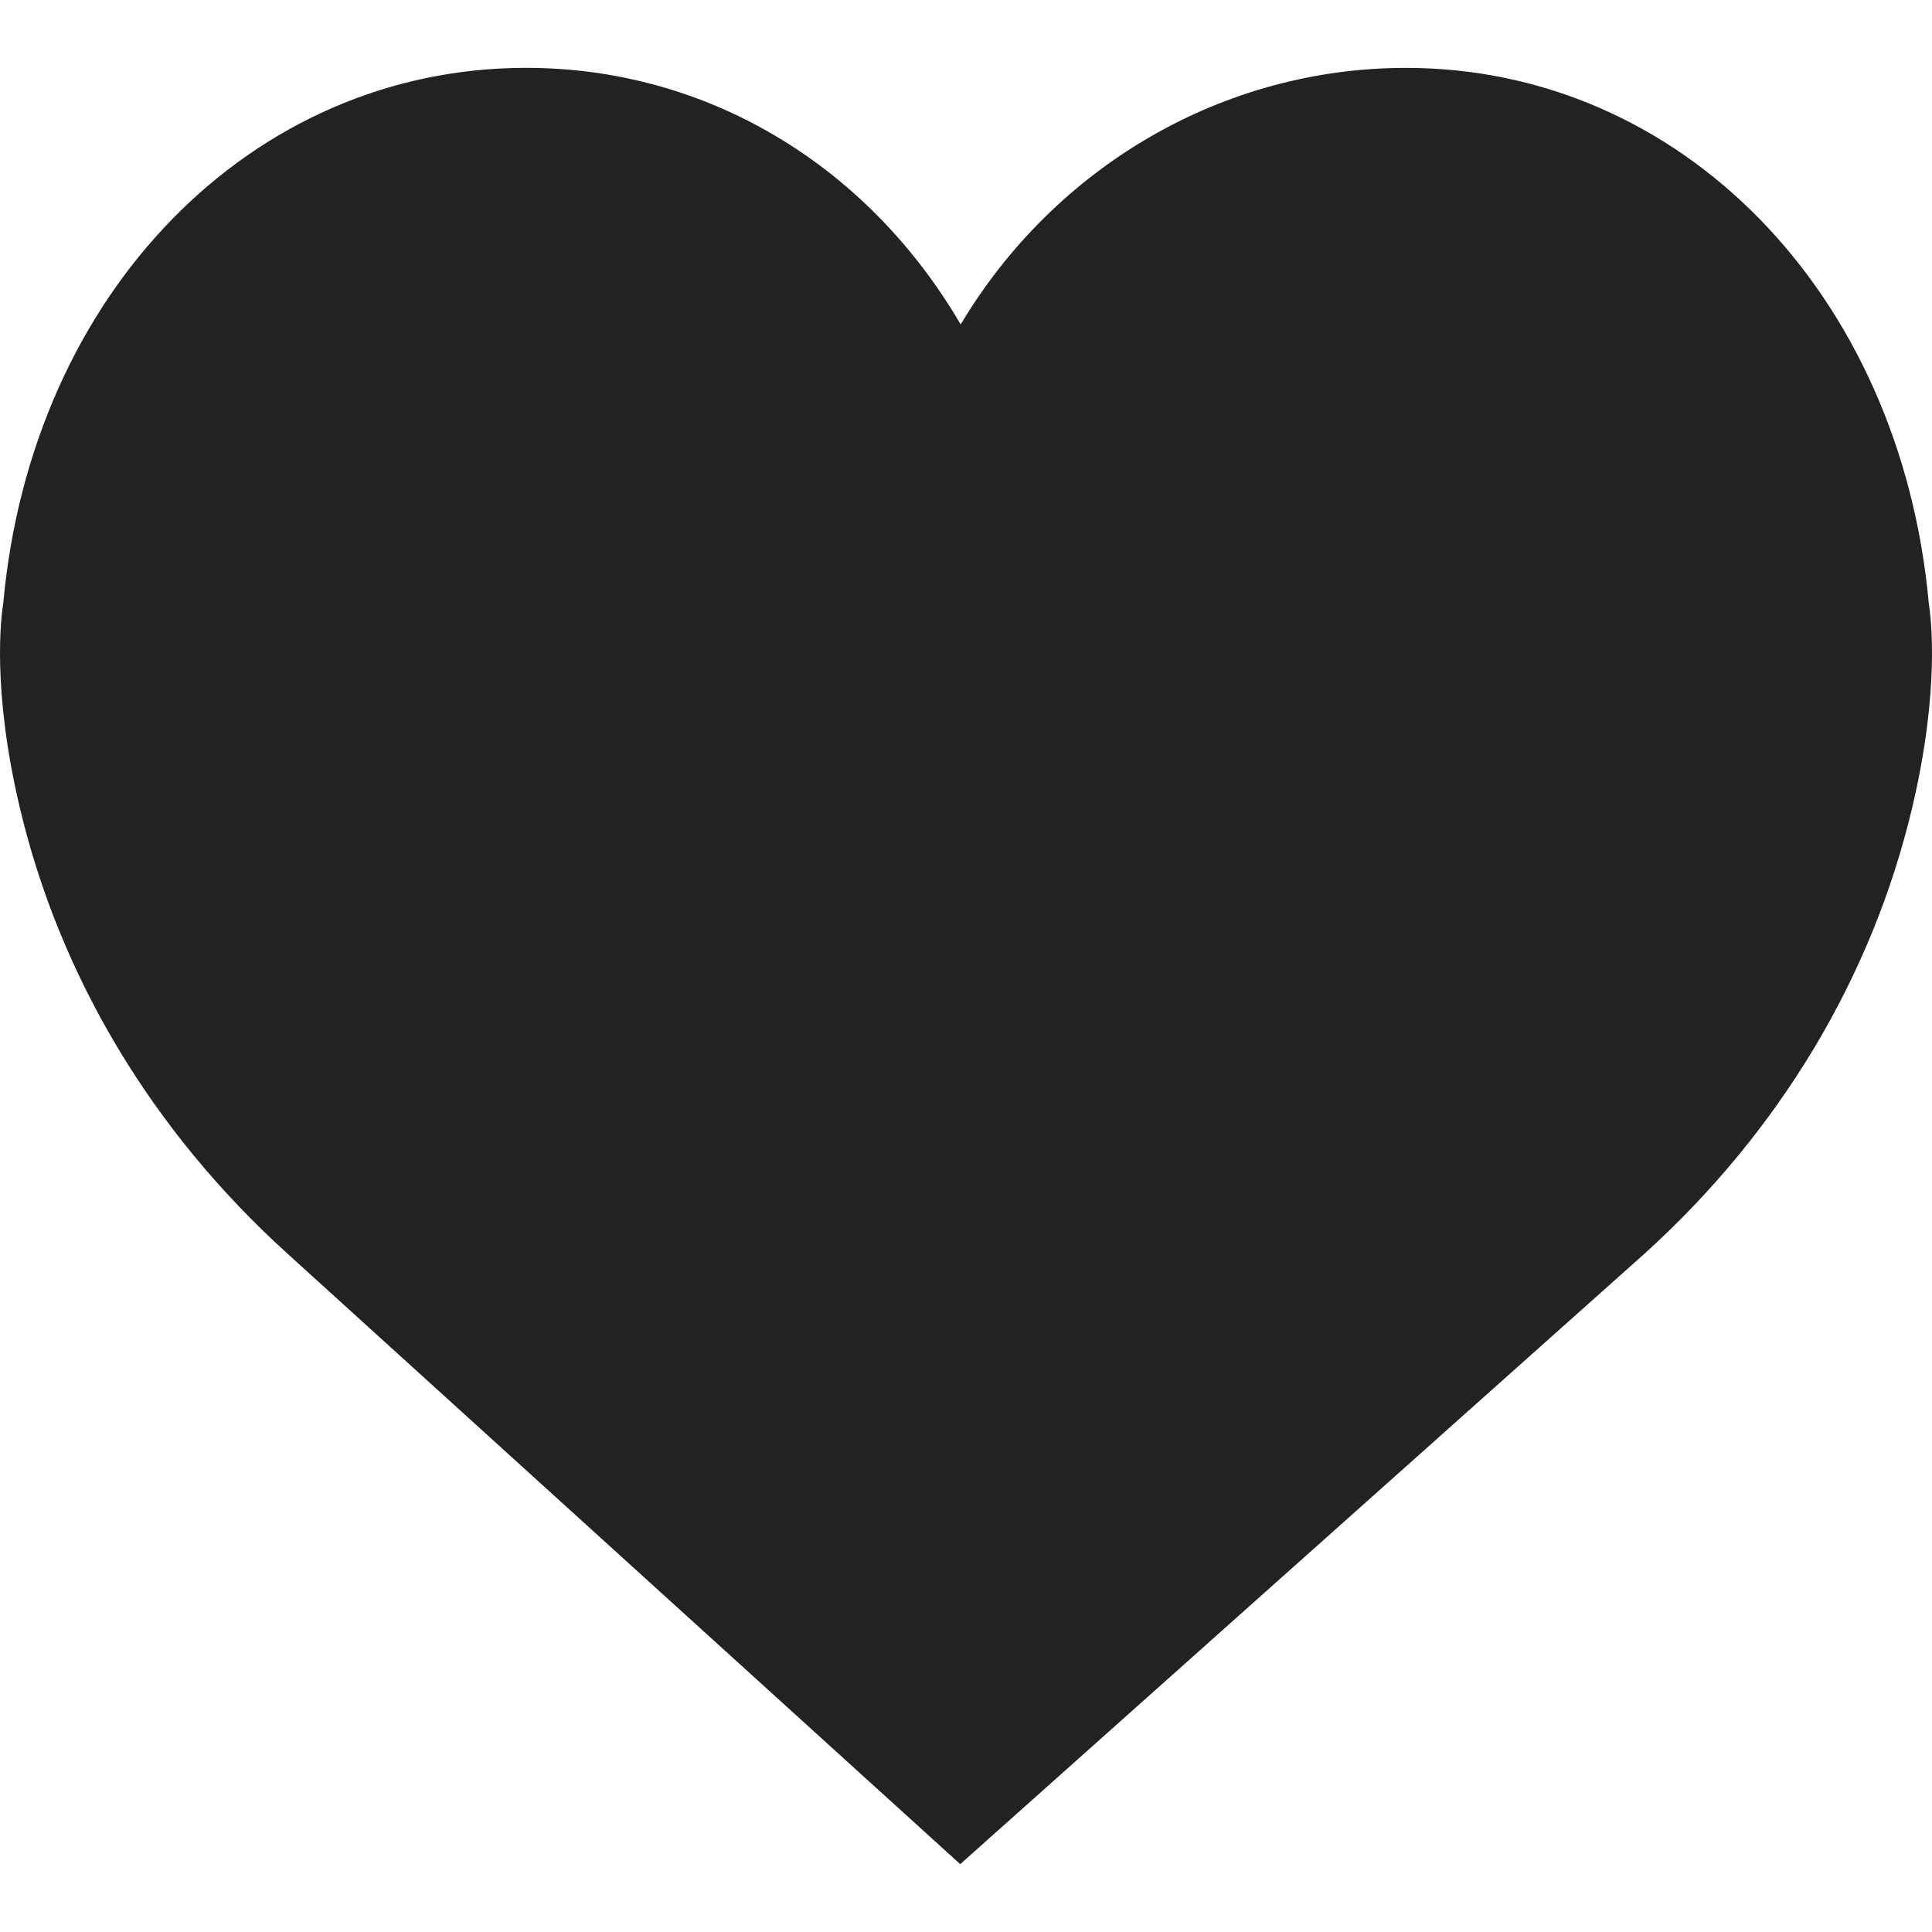
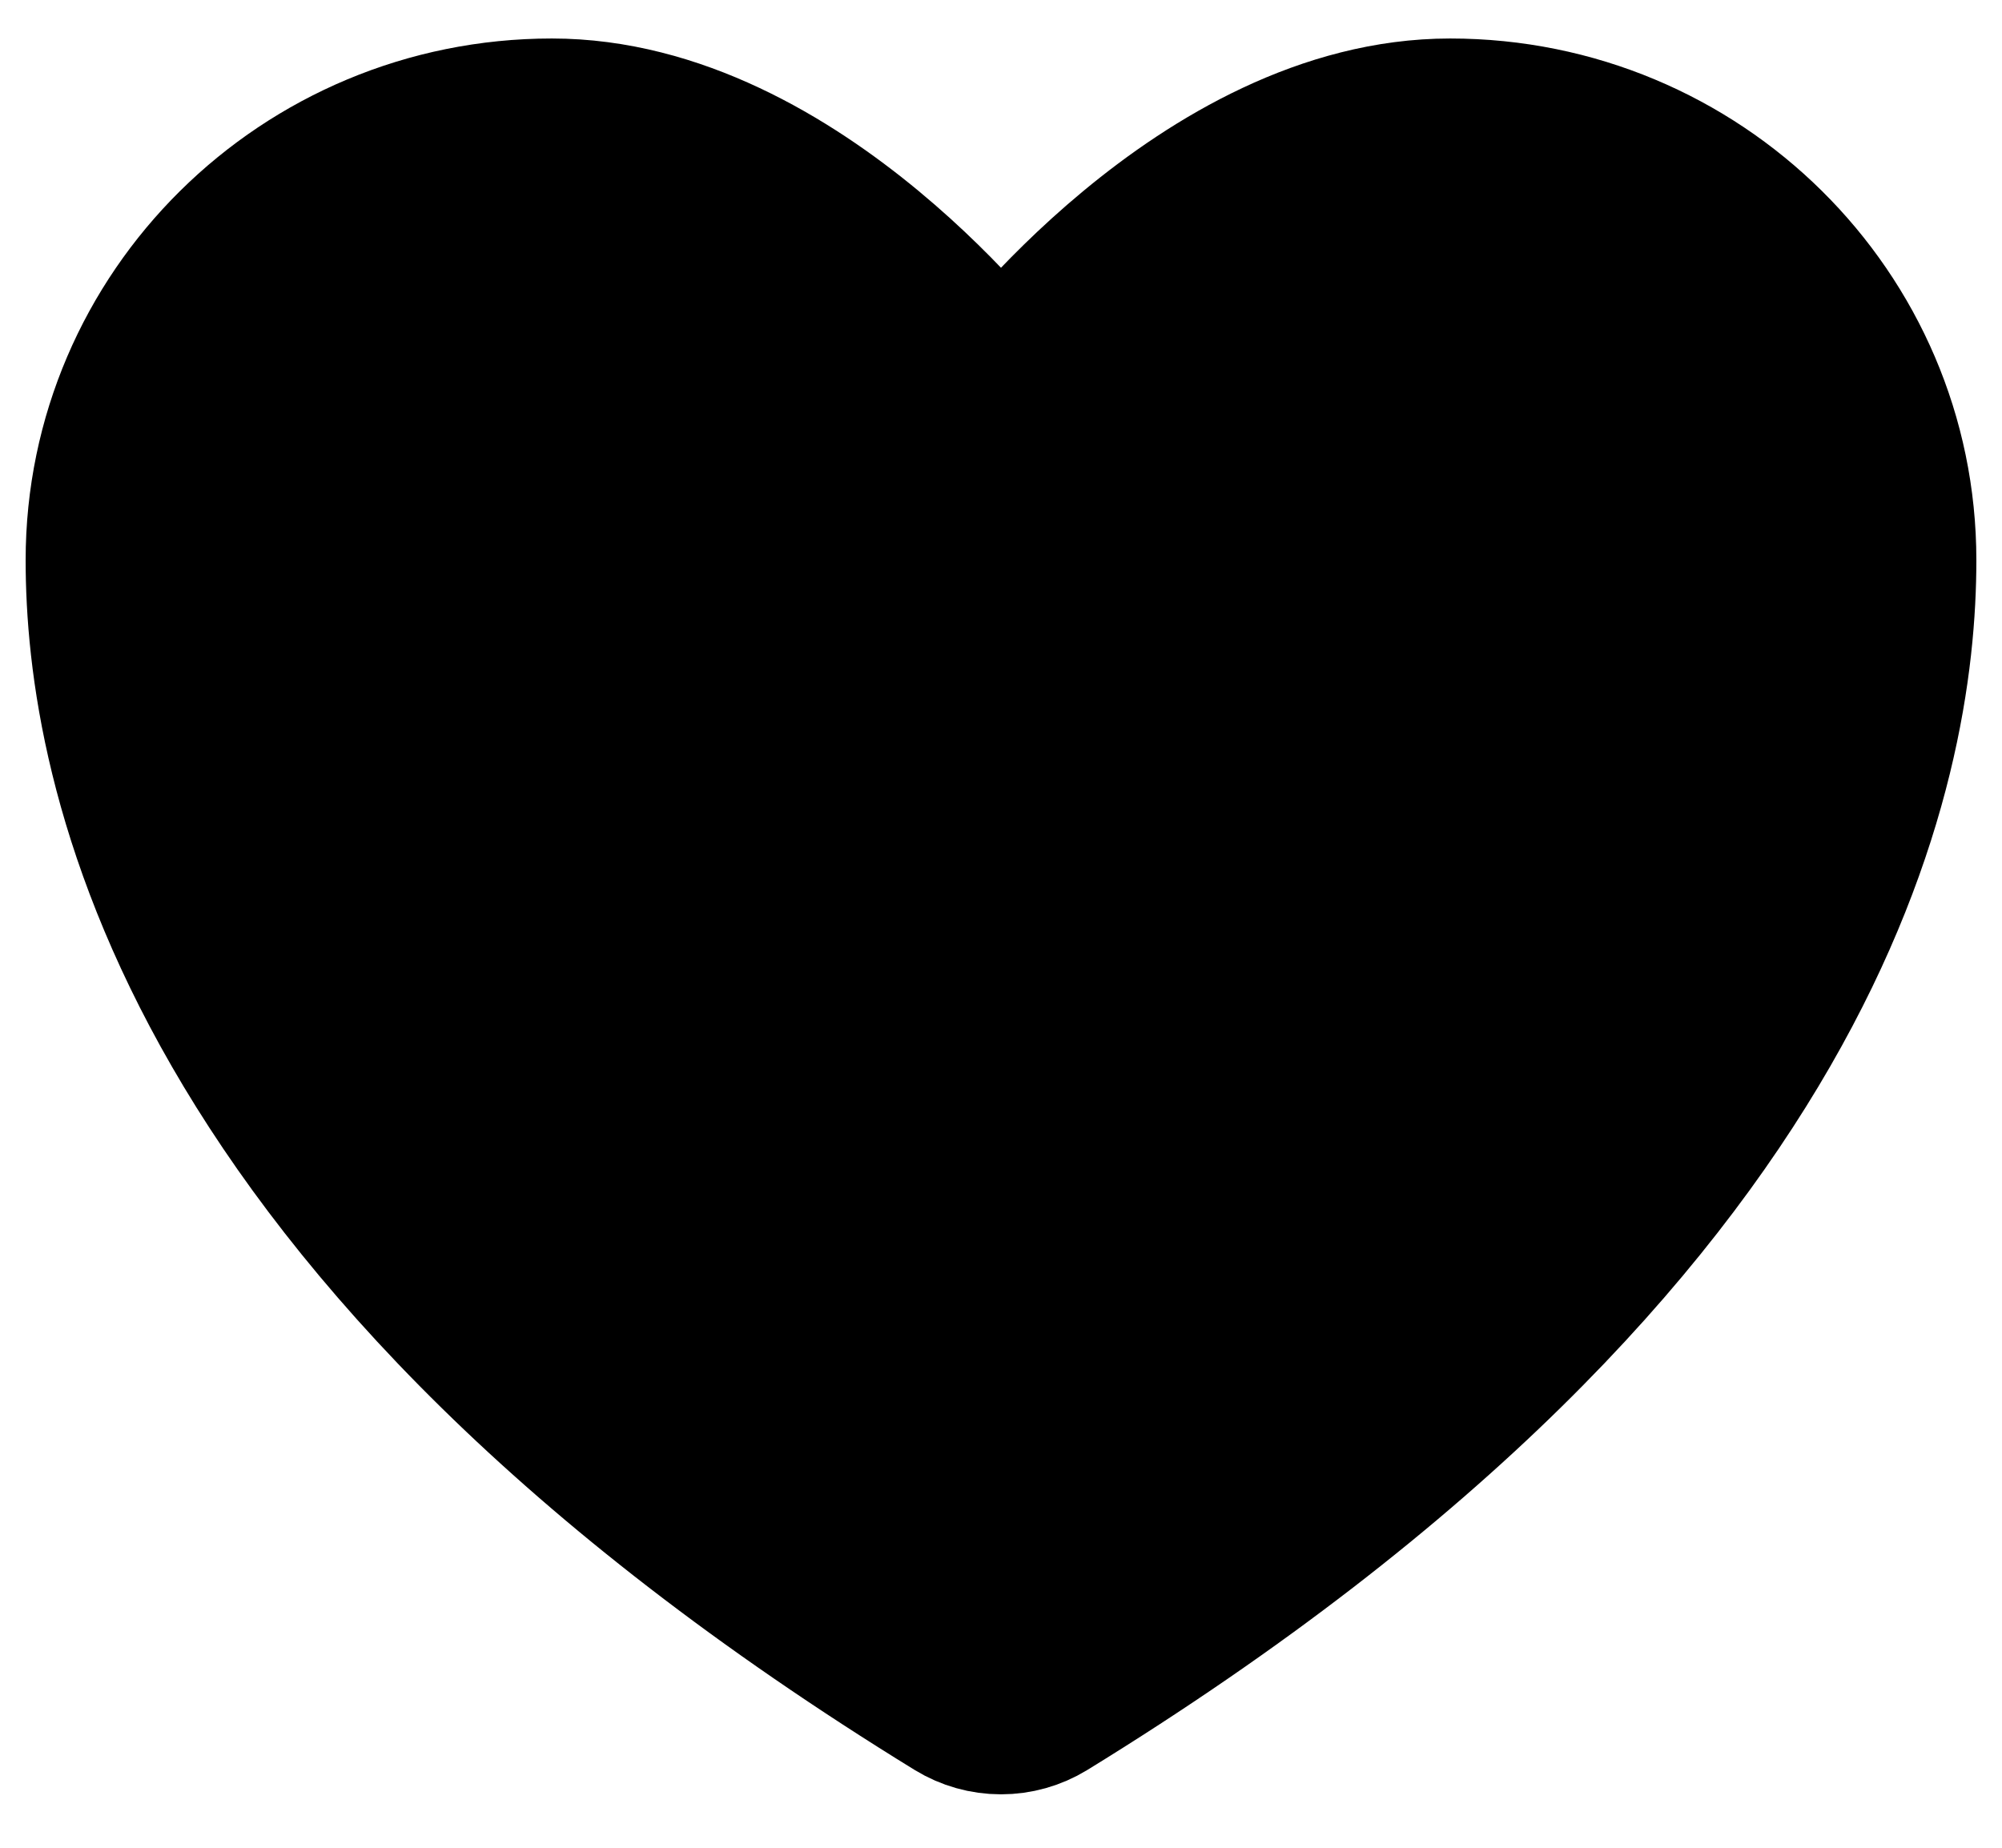
- <svg xmlns="http://www.w3.org/2000/svg" fill="#222222" height="21px" width="21px" version="1.1" id="Capa_1" viewBox="0 0 51.997 51.997" xml:space="preserve">
-   <path d="M51.911,16.242C51.152,7.888,45.239,1.827,37.839,1.827c-4.93,0-9.444,2.653-11.984,6.905  c-2.517-4.307-6.846-6.906-11.697-6.906c-7.399,0-13.313,6.061-14.071,14.415c-0.06,0.369-0.306,2.311,0.442,5.478  c1.078,4.568,3.568,8.723,7.199,12.013l18.115,16.439l18.426-16.438c3.631-3.291,6.121-7.445,7.199-12.014  C52.216,18.553,51.97,16.611,51.911,16.242z" />
+ <svg xmlns="http://www.w3.org/2000/svg" width="26" height="24" viewBox="0 0 26 24" fill="none">
+   <path d="M7.167 1.5C3.946 1.5 1.333 4.085 1.333 7.275C1.333 9.85 2.354 15.961 12.403 22.138C12.583 22.248 12.789 22.306 13 22.306C13.211 22.306 13.417 22.248 13.597 22.138C23.646 15.961 24.667 9.85 24.667 7.275C24.667 4.085 22.055 1.5 18.833 1.5C15.612 1.5 13 5 13 5C13 5 10.388 1.5 7.167 1.5Z" fill="black" stroke="black" stroke-width="2" stroke-linecap="round" stroke-linejoin="round" />
</svg>
